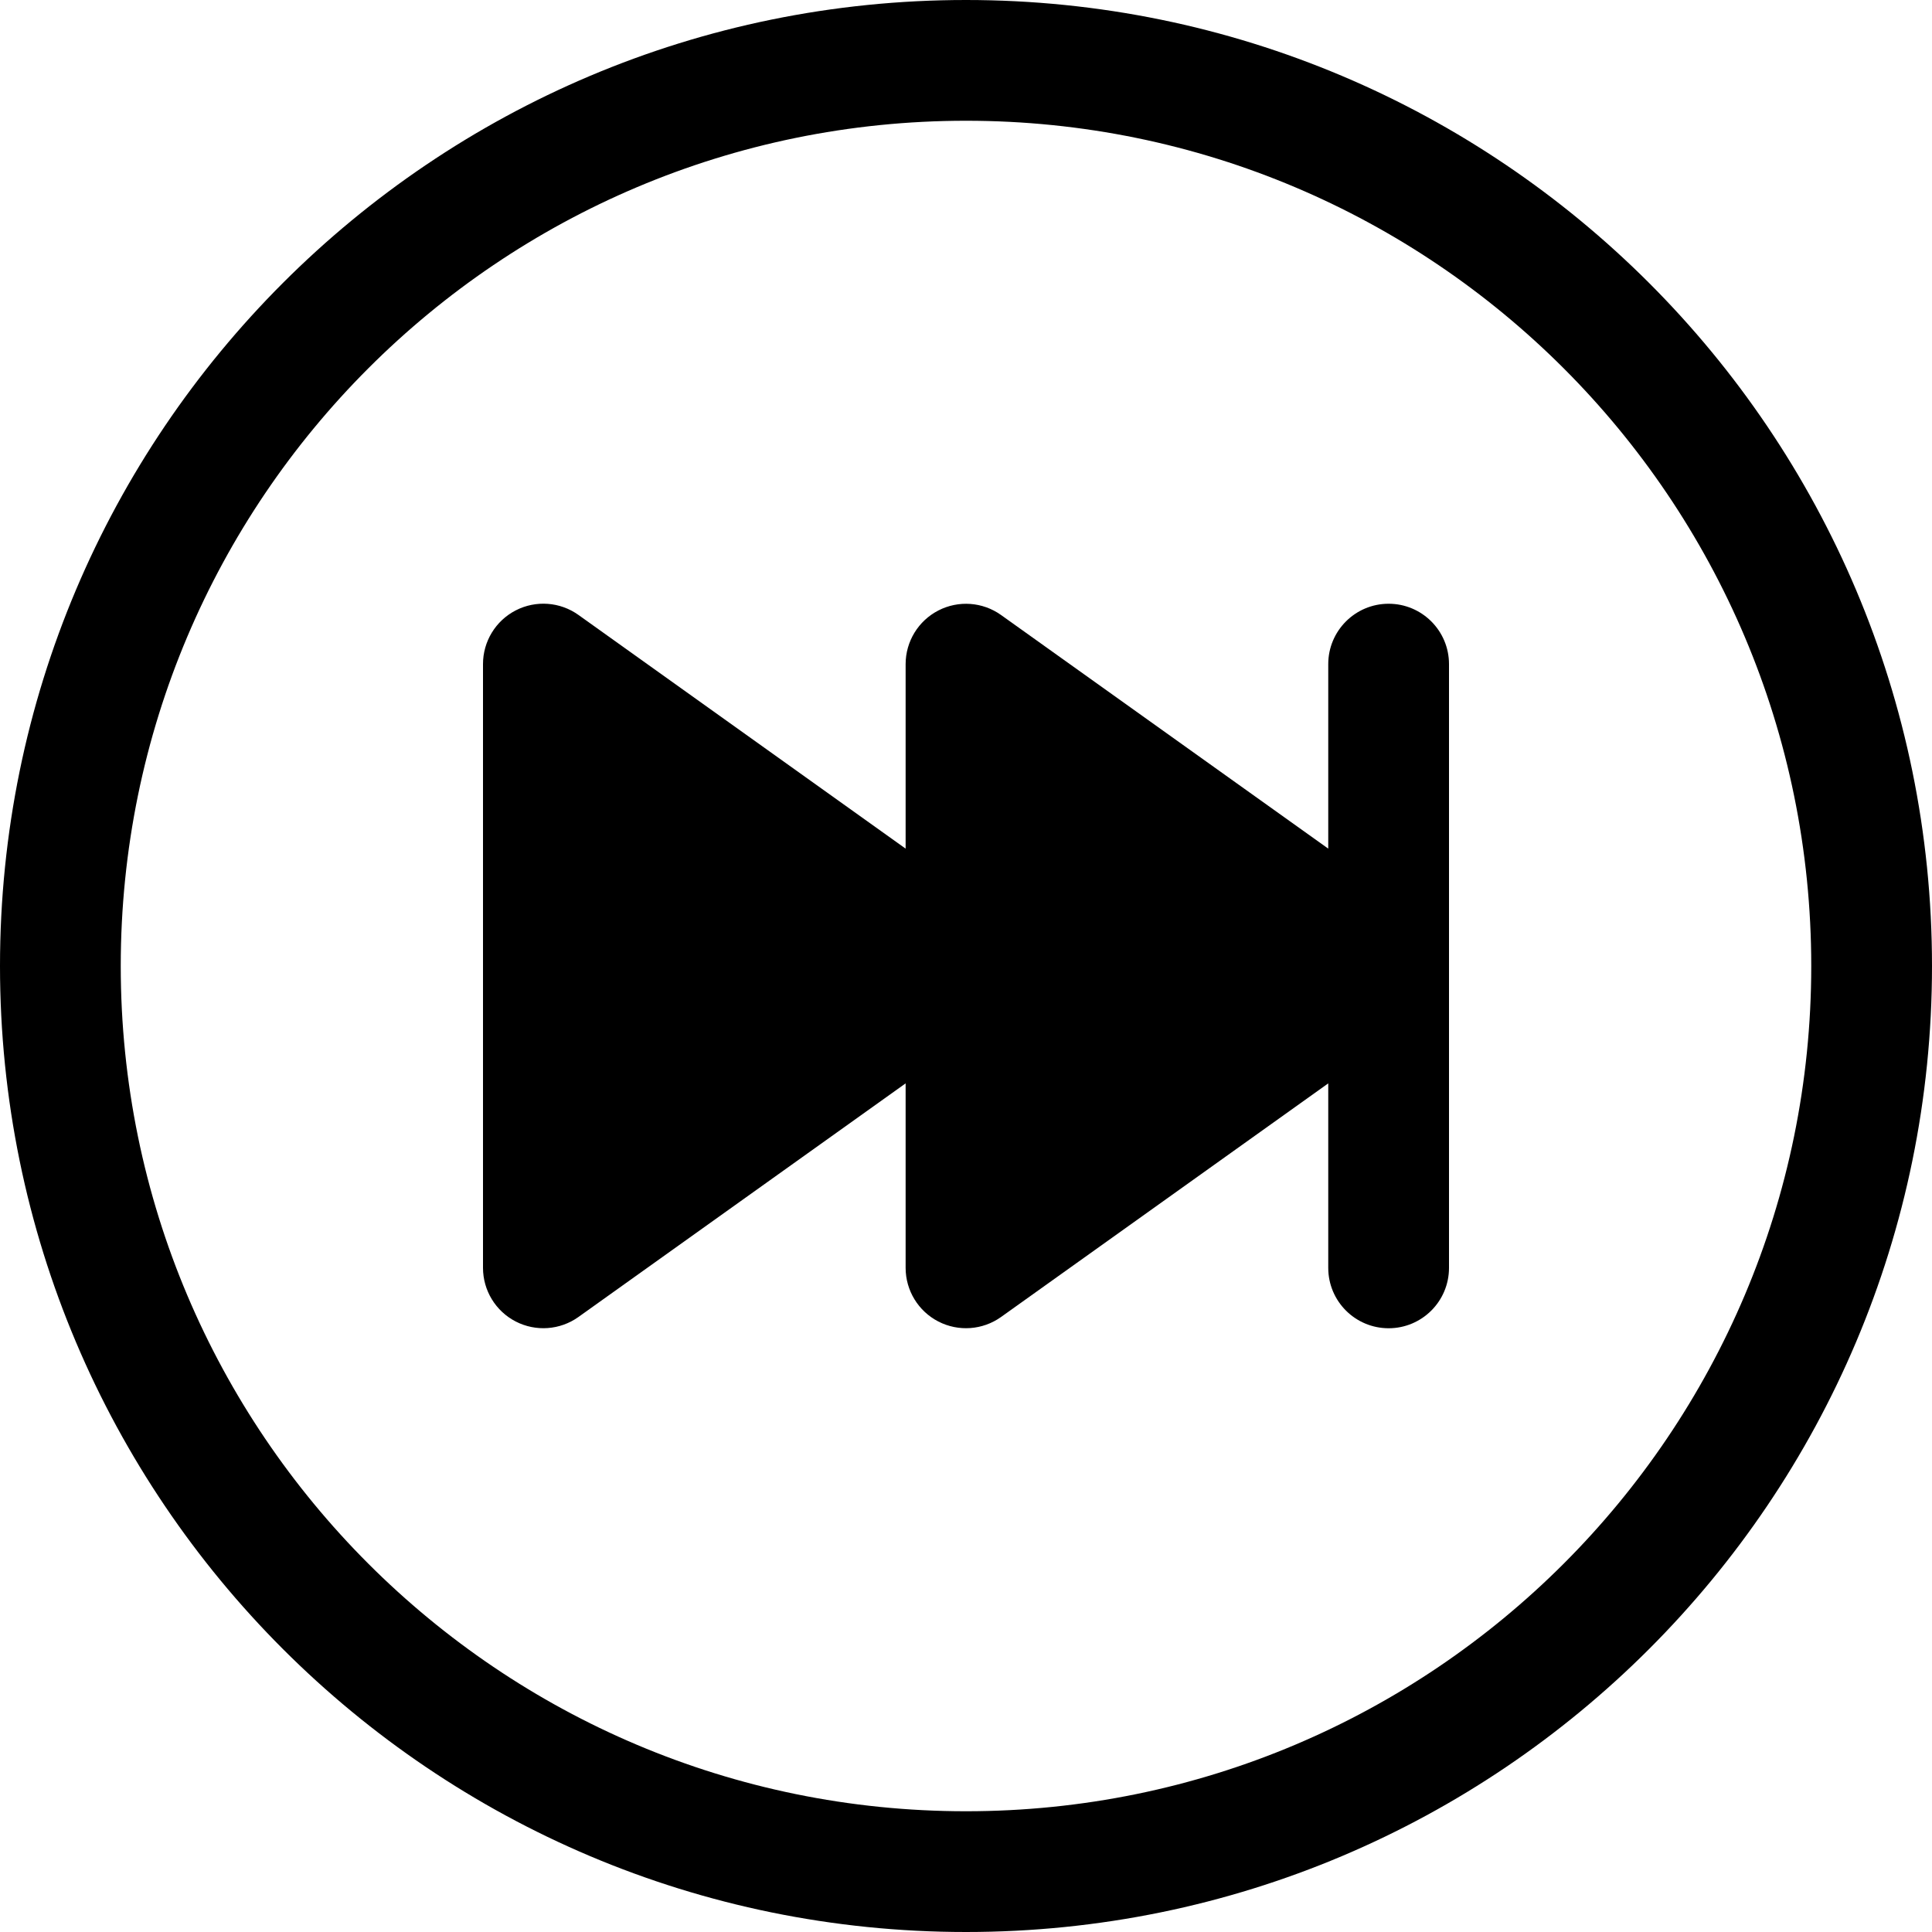
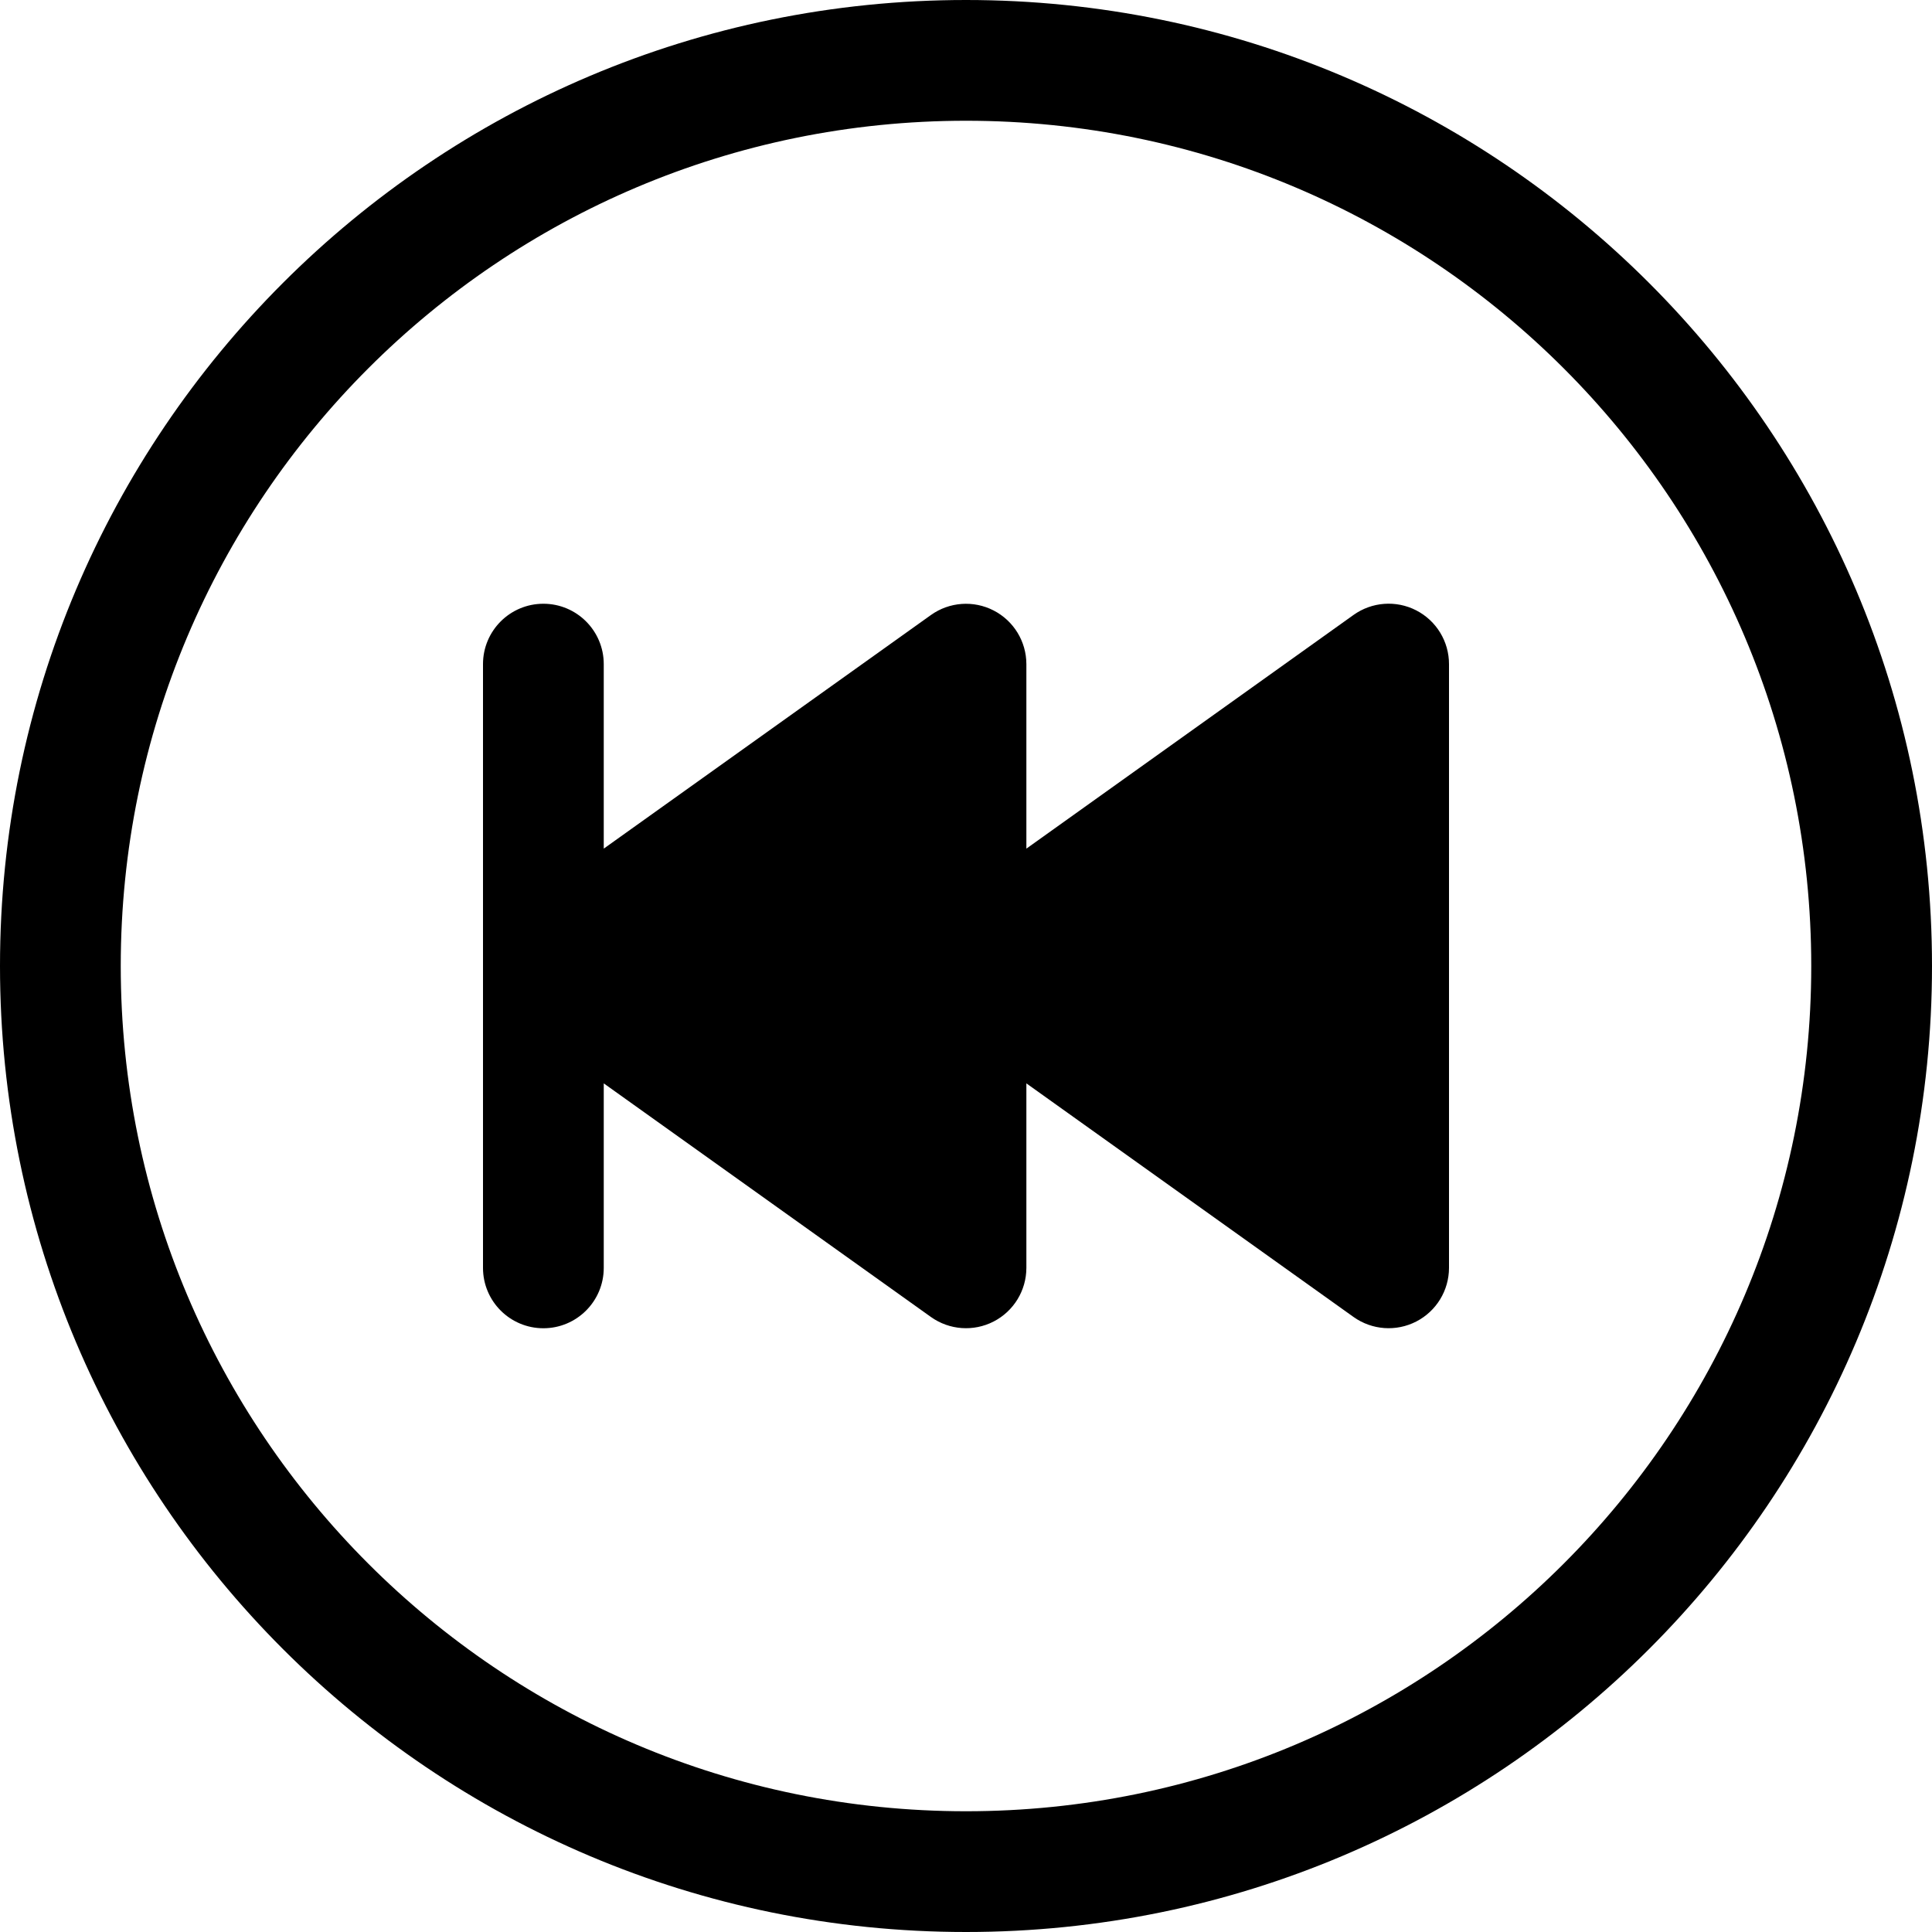
<svg xmlns="http://www.w3.org/2000/svg" width="16" height="16" fill="currentColor" class="bi bi-skip-backward-circle" viewBox="0 0 16 16">
  <path d="M8 15A7 7 0 1 1 8 1a7 7 0 0 1 0 14zm0 1A8 8 0 1 0 8 0a8 8 0 0 0 0 16z" />
-   <path d="M4.271 5.055a.5.5 0 0 1 .52.038L7.5 7.028V5.5a.5.5 0 0 1 .79-.407L11 7.028V5.5a.5.5 0 0 1 1 0v5a.5.5 0 0 1-1 0V8.972l-2.71 1.935a.5.5 0 0 1-.79-.407V8.972l-2.71 1.935A.5.5 0 0 1 4 10.5v-5a.5.5 0 0 1 .271-.445z" />
+   <path d="M11.729 5.055a.5.5 0 0 0-.52.038L8.5 7.028V5.5a.5.5 0 0 0-.79-.407L5 7.028V5.5a.5.5 0 0 0-1 0v5a.5.5 0 0 0 1 0V8.972l2.71 1.935a.5.5 0 0 0 .79-.407V8.972l2.71 1.935A.5.5 0 0 0 12 10.5v-5a.5.5 0 0 0-.271-.445z" />
</svg>
